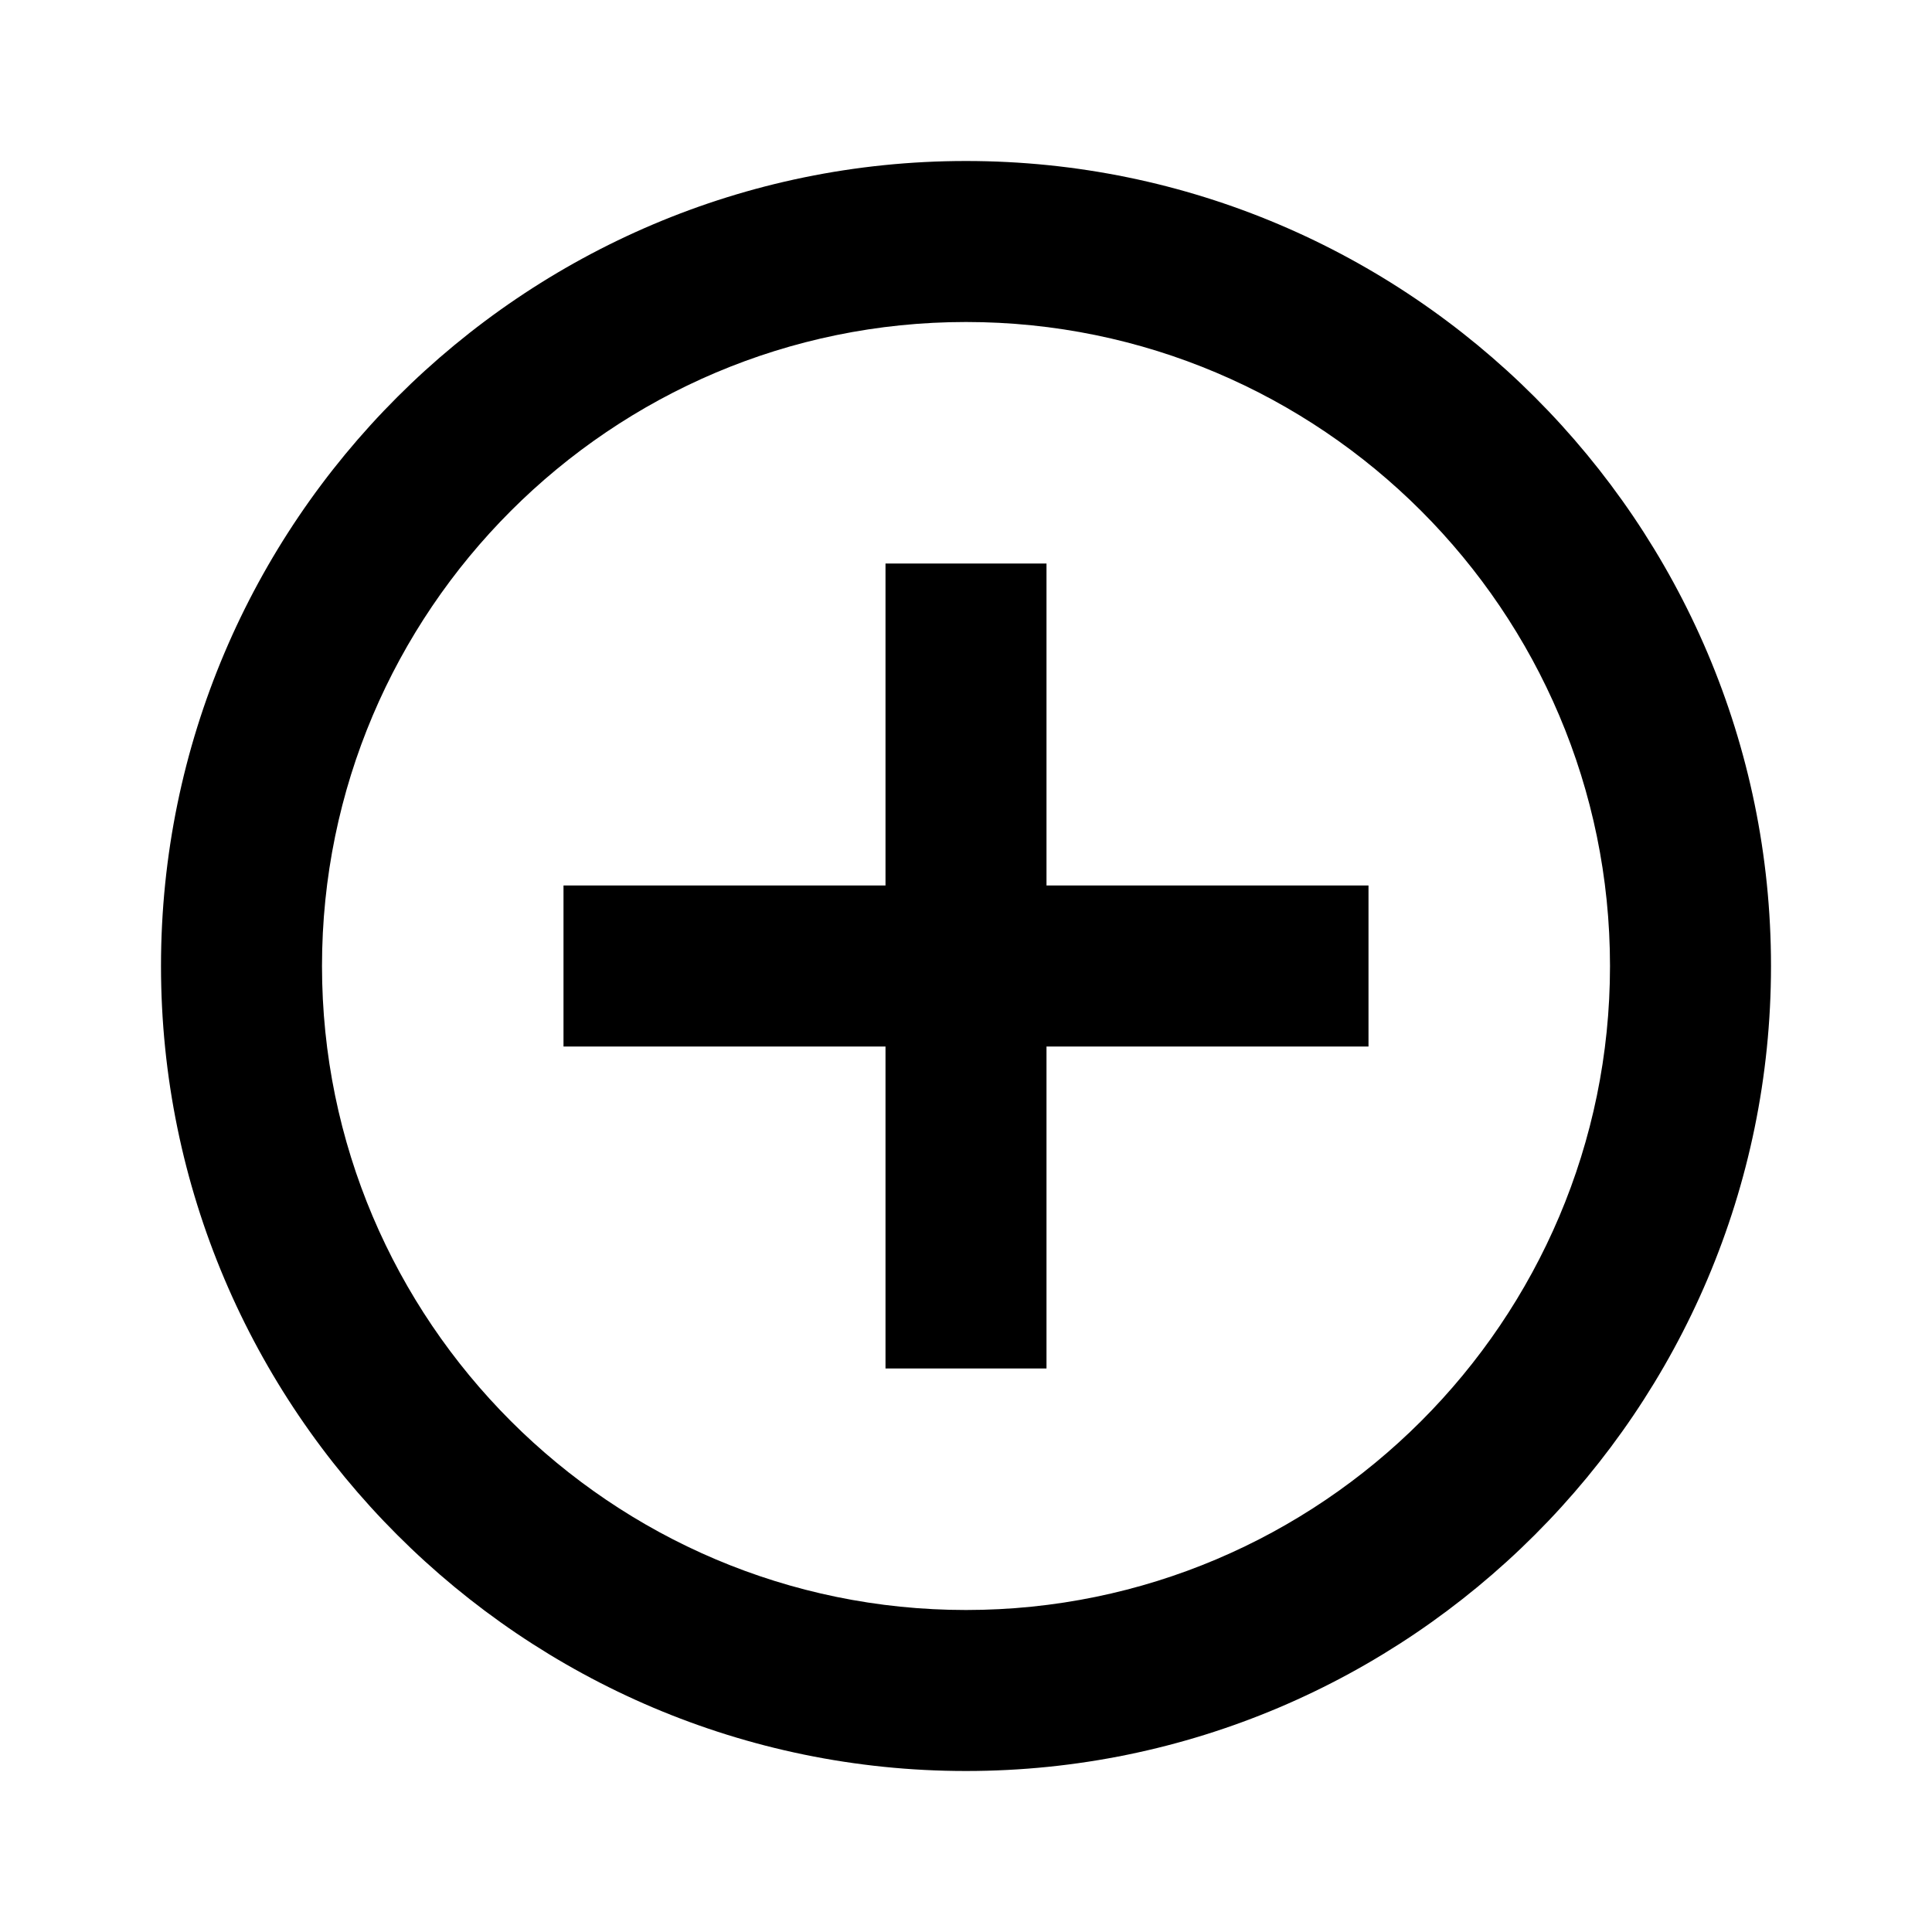
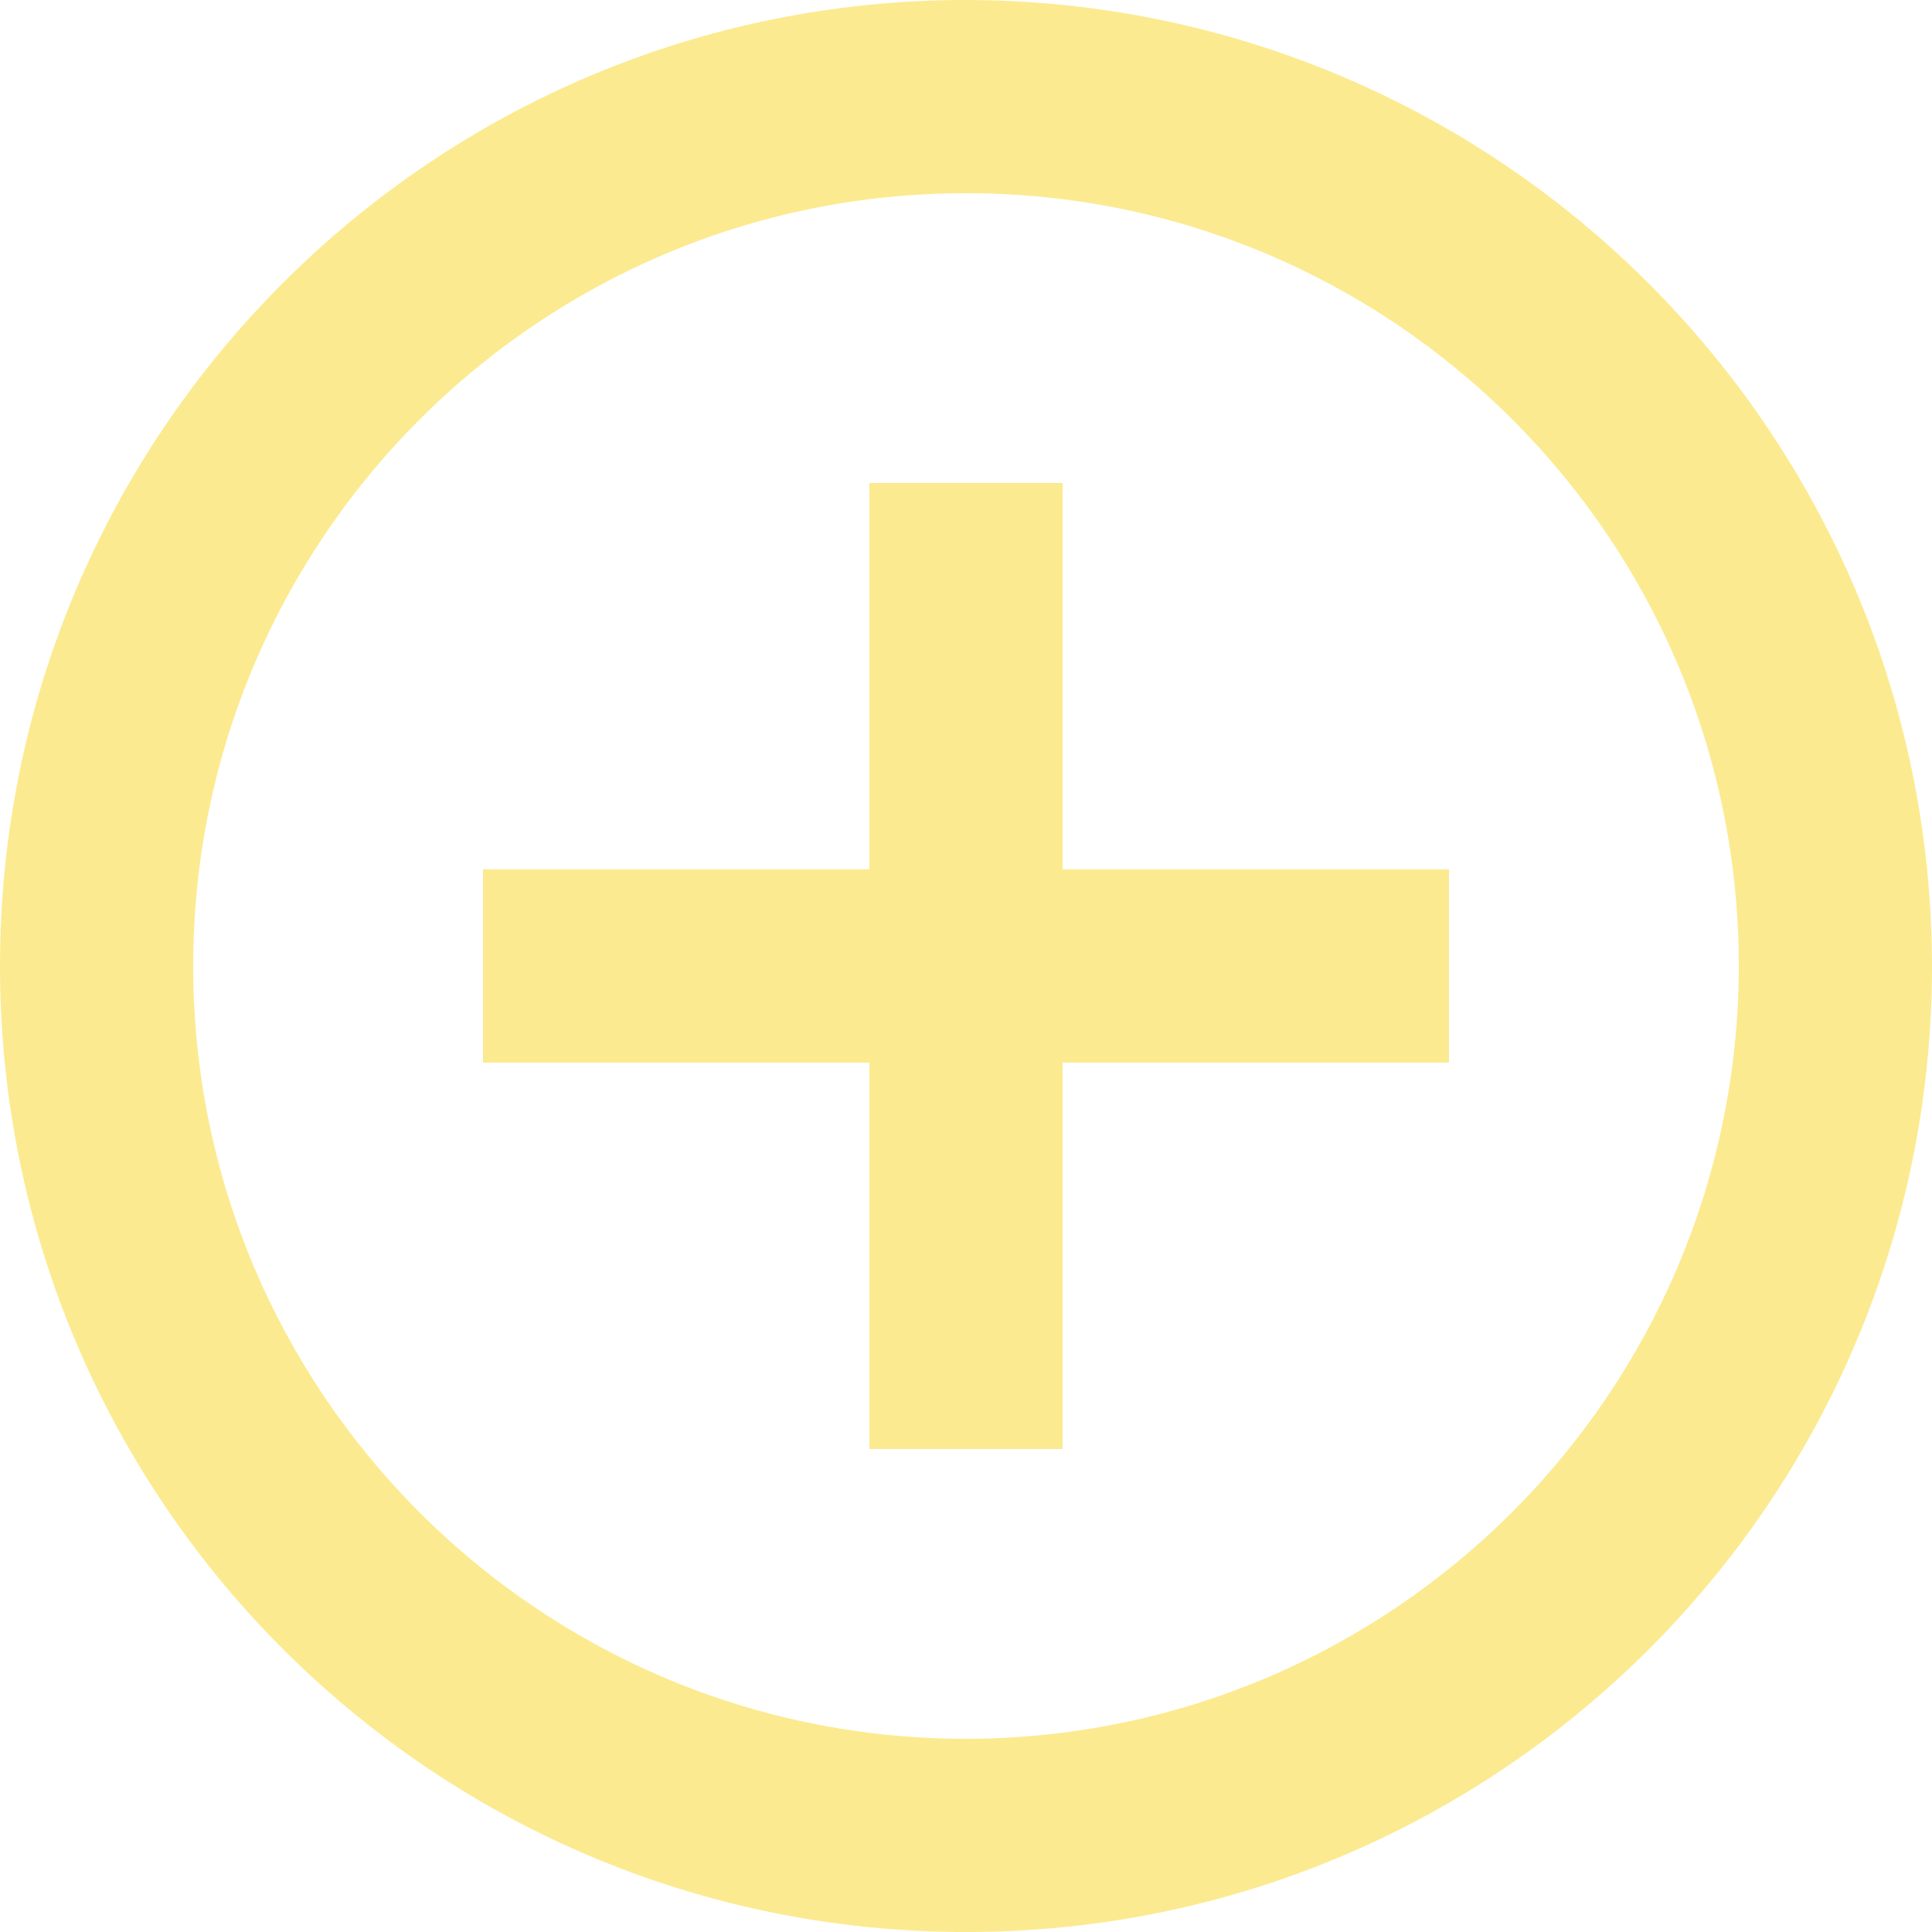
- <svg xmlns="http://www.w3.org/2000/svg" height="24" viewBox="0 0 24 24" width="24">
-   <path d="M0 0h24v24H0z" fill="none" />
-   <path d="M13 7h-2v4H7v2h4v4h2v-4h4v-2h-4V7zm-1-5C6.49 2 2 6.49 2 12s4.49 10 10 10 10-4.49 10-10S17.51 2 12 2zm0 18c-4.41 0-8-3.59-8-8s3.59-8 8-8 8 3.59 8 8-3.59 8-8 8z" />
+ <svg xmlns="http://www.w3.org/2000/svg" width="20" height="20" viewBox="0 0 20 20">
+   <defs>
+     <style>
+       .cls-1 {
+         fill: #fcea90;
+       }
+     </style>
+   </defs>
+   <path id="Path_5" data-name="Path 5" class="cls-1" d="M13,7H11v4H7v2h4v4h2V13h4V11H13ZM12,2A10,10,0,1,0,22,12,10.016,10.016,0,0,0,12,2Zm0,18a8,8,0,1,1,8-8A8.011,8.011,0,0,1,12,20Z" transform="translate(-2 -2)" />
</svg>
